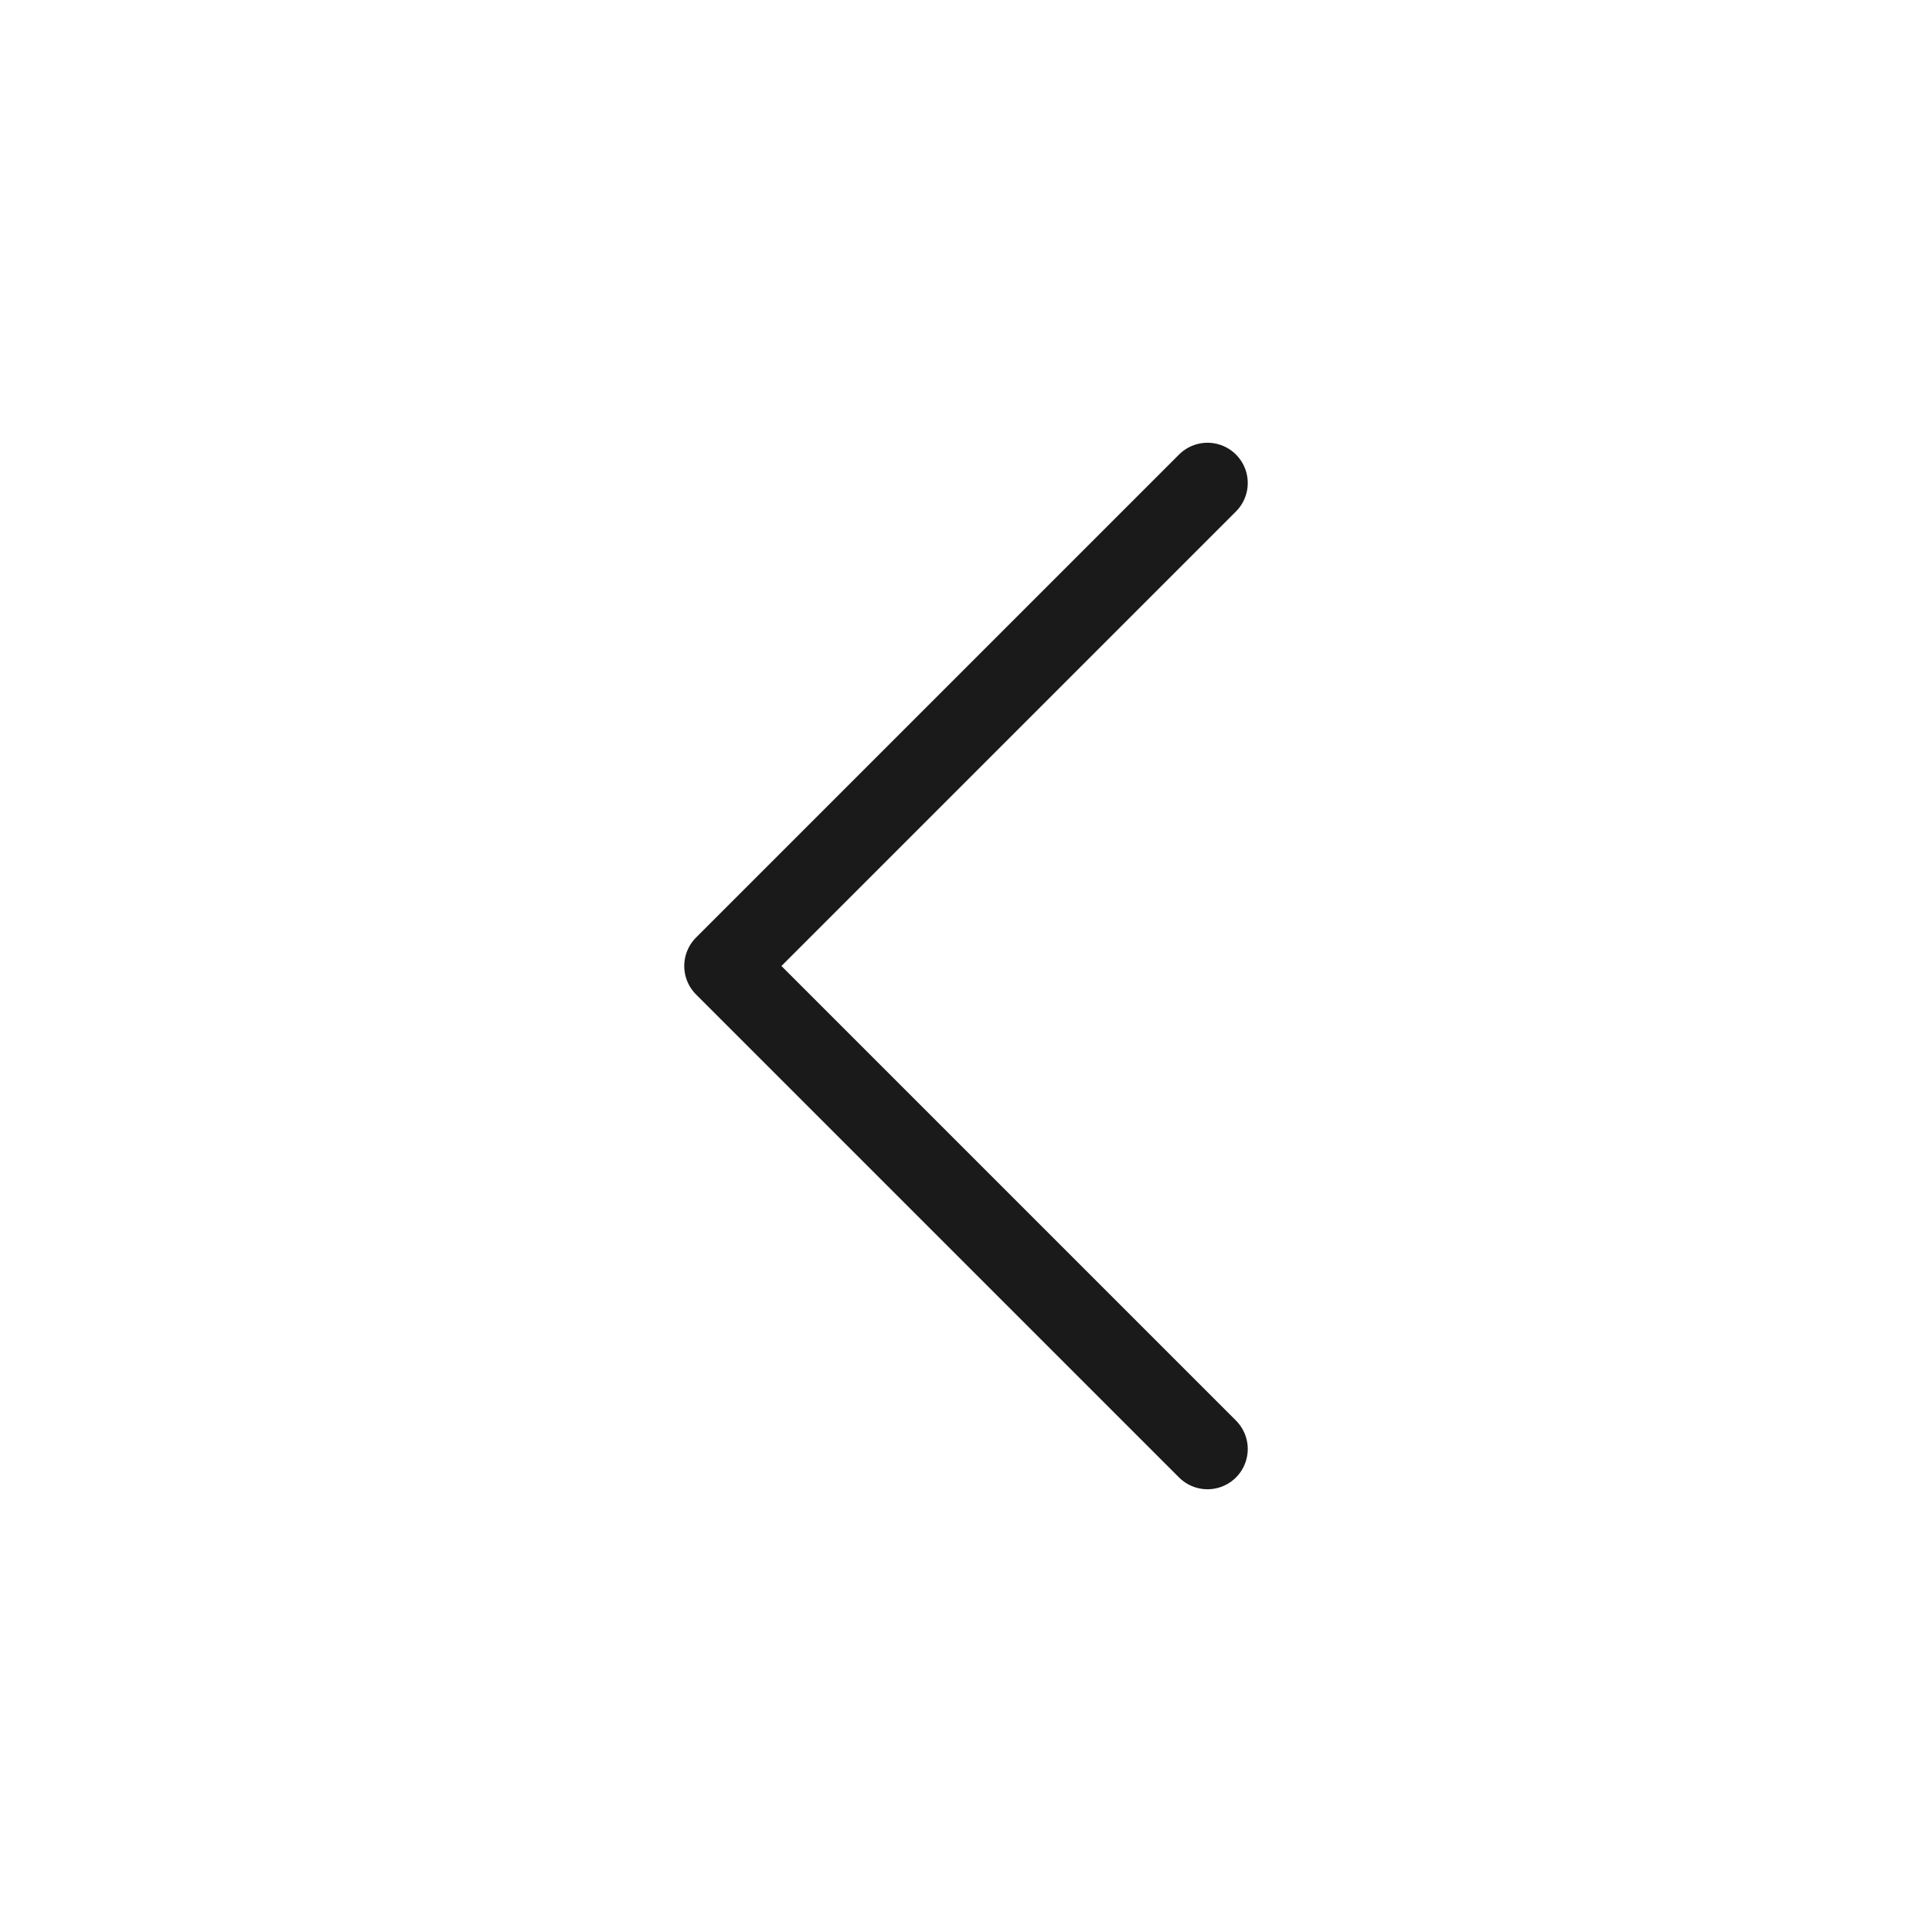
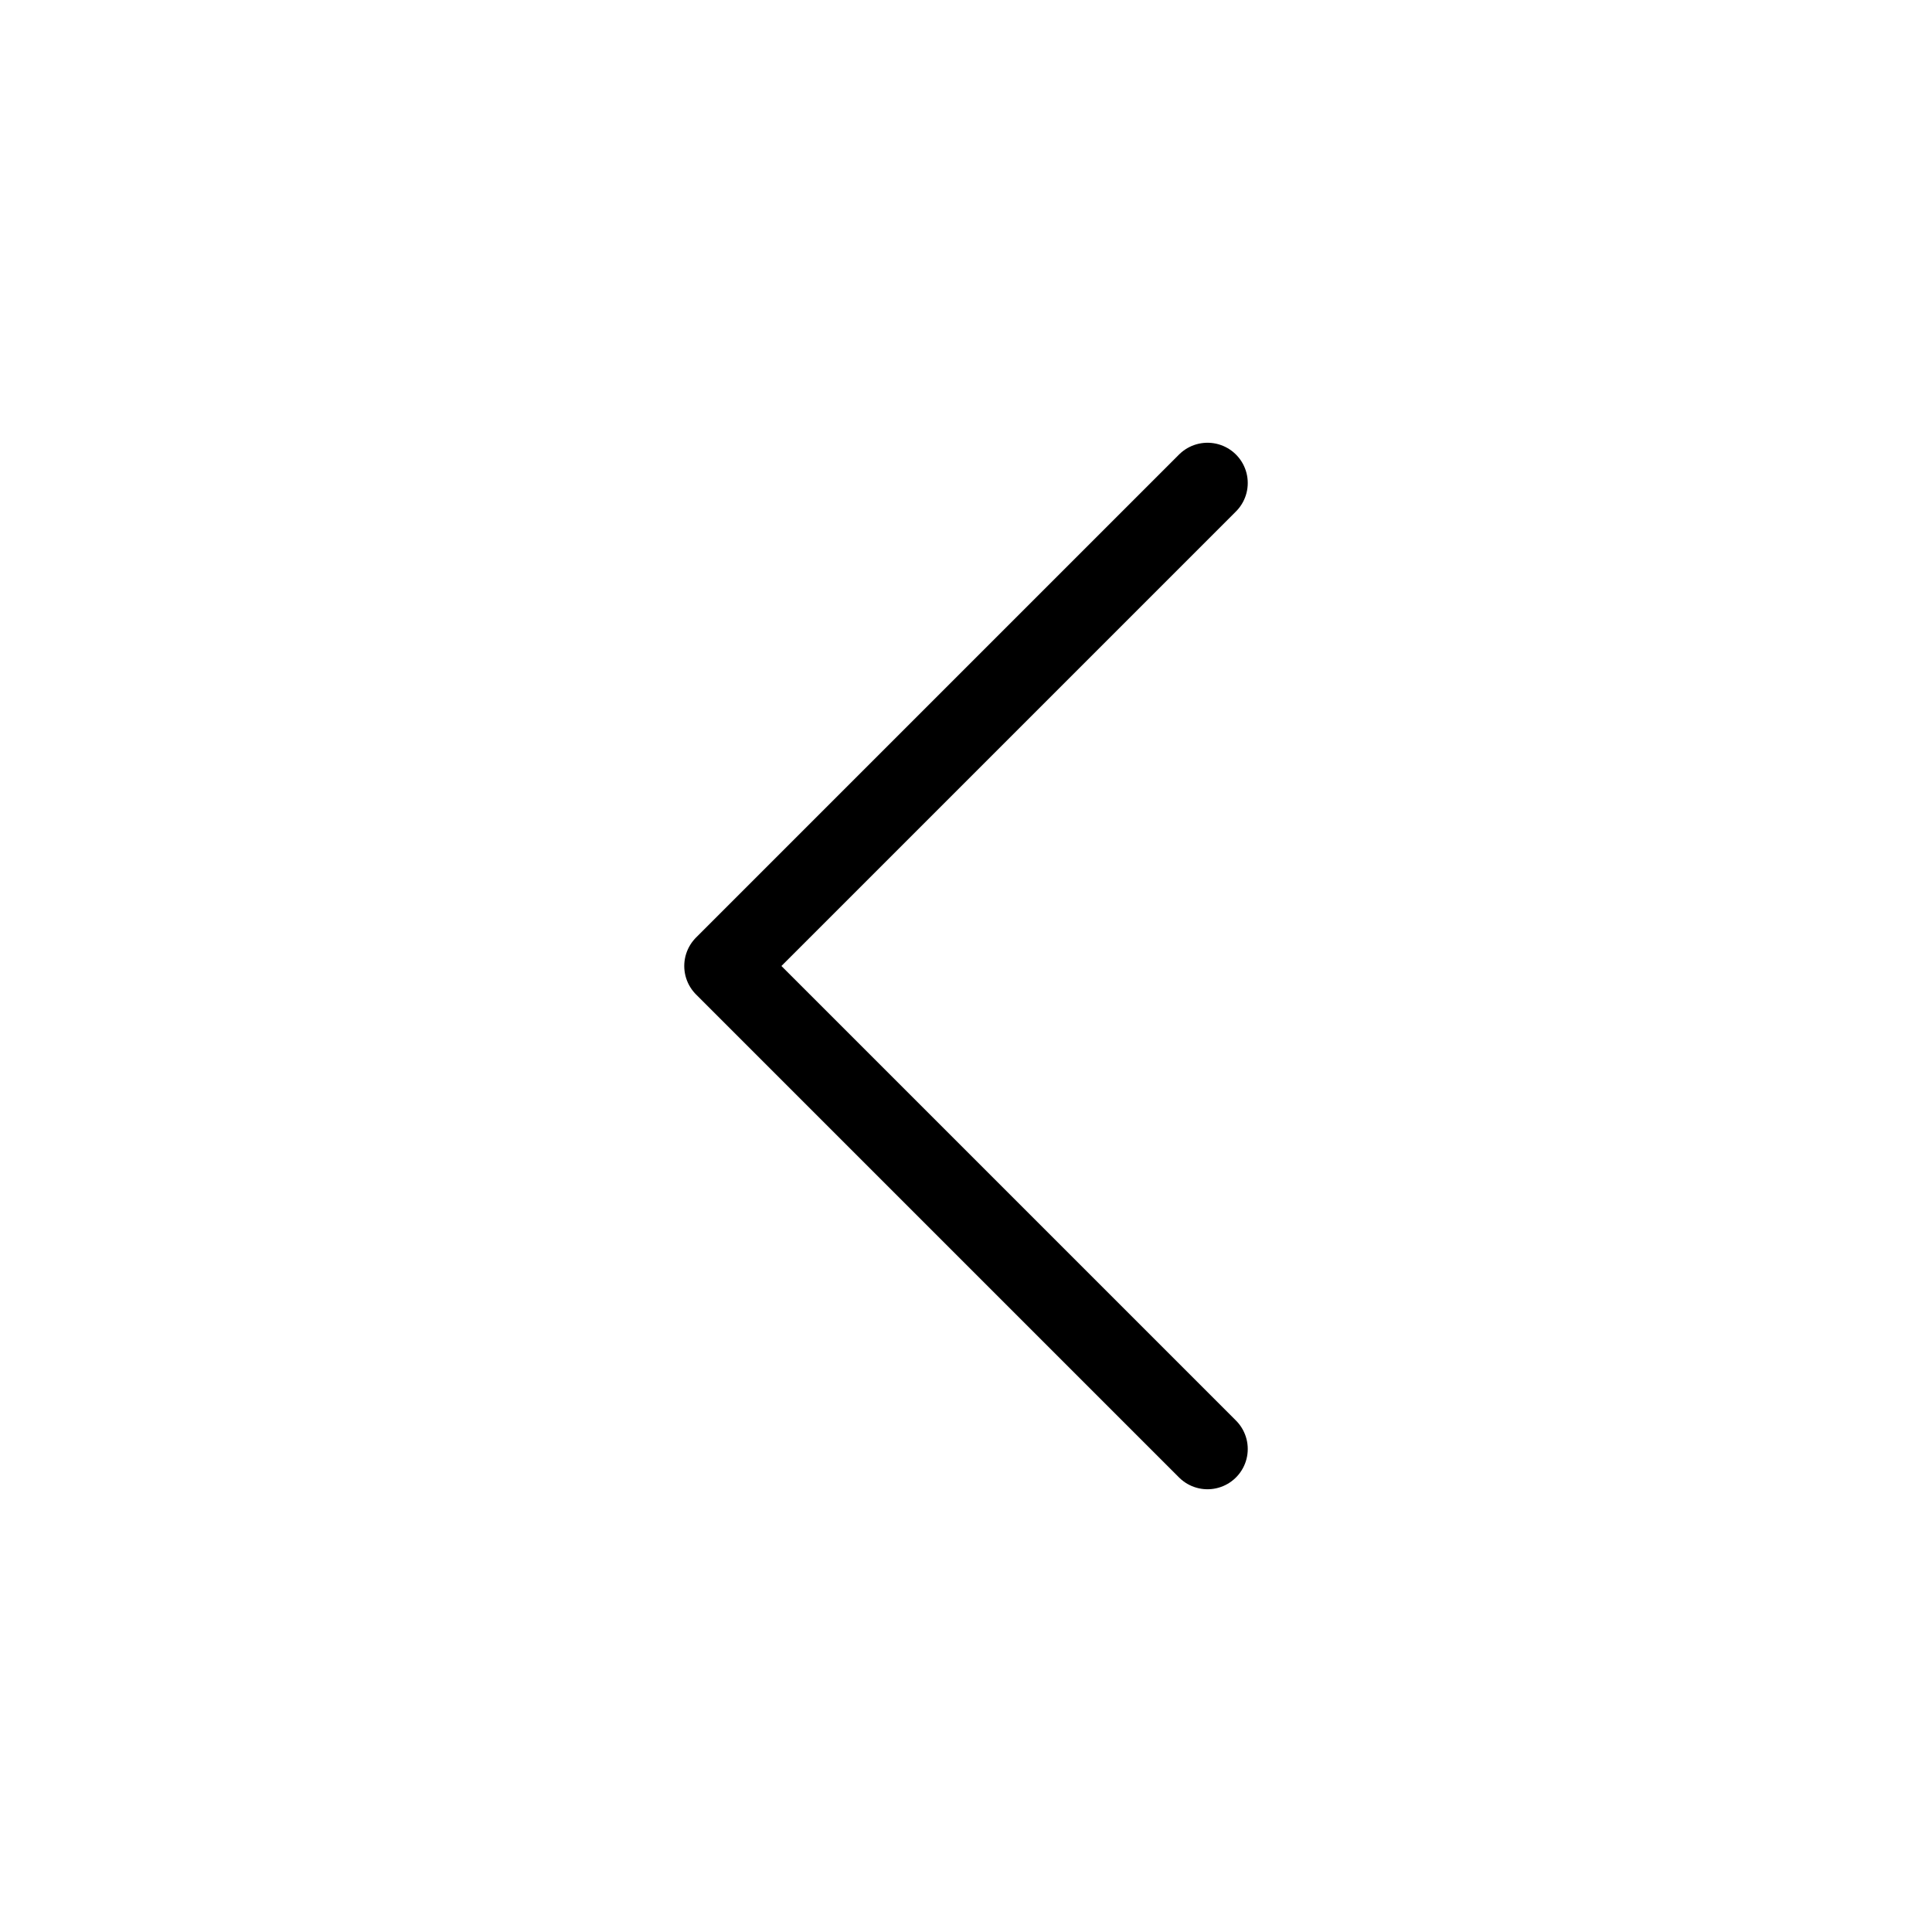
- <svg xmlns="http://www.w3.org/2000/svg" width="48" height="48" viewBox="0 0 48 48" fill="none">
-   <path d="M30 36L18 24L30 12" stroke="#1A1A1A" stroke-width="2" stroke-linecap="round" stroke-linejoin="round" />
+ <svg xmlns="http://www.w3.org/2000/svg" width="48" height="48" viewBox="0 0 48 48" fill="none" stroke="currentColor" stroke-width="2" stroke-linecap="round" stroke-linejoin="round">
+   <path d="M30 36L18 24L30 12" />
</svg>
